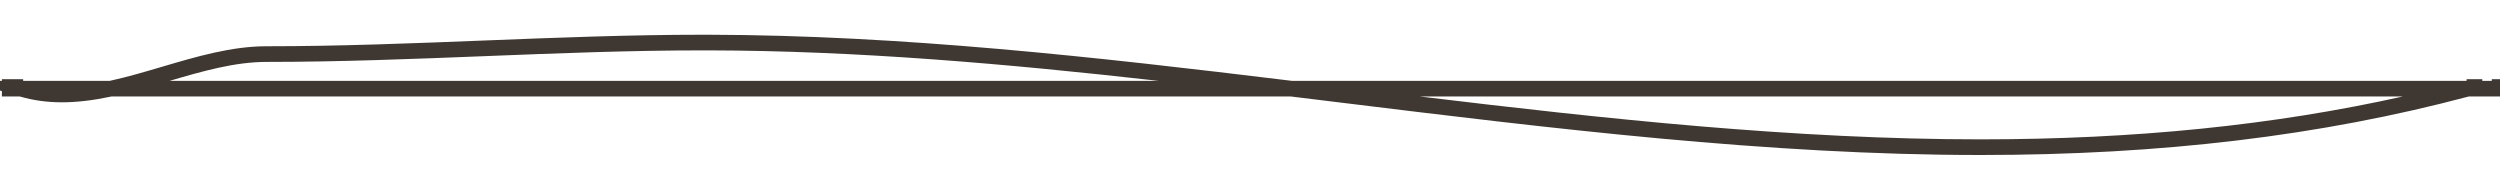
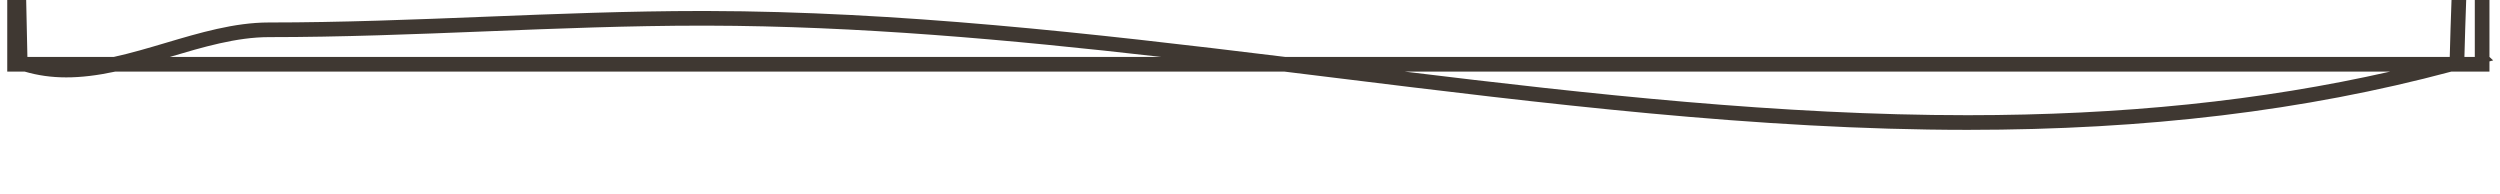
- <svg xmlns="http://www.w3.org/2000/svg" version="1.1" id="Layer_1" x="0px" y="0px" width="500px" height="39px" viewBox="0 0 500 39" enable-background="new 0 0 500 39" xml:space="preserve">
-   <g>
-     <path fill="#3F3832" d="M501.506,16.168v-0.333h-3.146v0.333h-1.905c0.003-0.11,0.006-0.223,0.01-0.333h-3.146   c-0.003,0.11-0.006,0.223-0.01,0.333H258.374c-39.5-4.813-78.142-9.136-116.612-9.221l-1.202-0.001   c-14.525,0-29.317,0.586-43.625,1.151C82.613,8.665,67.805,9.252,53.25,9.252c-6.95,0-14.001,2.082-20.82,4.095   c-3.441,1.017-7.001,2.066-10.464,2.82H4.633l-0.007-0.333H0.377v0.333H-6.5l6.878,2.059v1.071h3.586   c5.315,1.542,10.961,1.566,18.339,0h235.877l10.117,1.239C310.255,25.683,353.641,31.001,396.113,31   c36.083-0.001,68.024-3.829,97.642-11.703h7.751v-2.065l3.994-1.065L501.506,16.168L501.506,16.168z M36.867,16.168h-2.928   c6.412-1.892,13.019-3.785,19.312-3.785c14.618,0,29.459-0.588,43.811-1.157c14.275-0.565,29.037-1.15,43.499-1.15l1.195,0   c29.729,0.064,59.604,2.679,89.913,6.091H36.867z M396.113,27.871c-37.146,0.001-75.066-4.096-112.117-8.572h196.56   C454.701,25.059,426.938,27.87,396.113,27.871z" />
-   </g>
+ <svg xmlns="http://www.w3.org/2000/svg" version="1.1" id="Layer_1" x="0px" y="0px" width="511.641px" height="39.562px" viewBox="531.973 574 511.641 39.562" enable-background="new 531.973 574 511.641 39.562" xml:space="preserve">
+   <path fill="#3F3832" d="M1038.456,574v11.648h-2.125c0.093-3.818,0.225-7.742,0.365-11.648h-3.002  c-0.141,3.9-0.271,7.819-0.364,11.636l-0.048,0.013H794.981c-40.053-4.904-79.233-9.312-118.245-9.398l-1.216-0.001  c-14.728,0-29.729,0.597-44.236,1.175c-14.524,0.578-29.544,1.176-44.306,1.176c-7.034,0-14.178,2.12-21.087,4.171  c-3.495,1.037-7.107,2.109-10.625,2.878h-17.685L537.332,574h-3.876v11.648l0,0v1.933v1.067h3.55c5.386,1.574,11.105,1.599,18.581,0  h239.21l10.269,1.263c42.546,5.244,86.54,10.667,129.606,10.665c36.588-0.001,68.978-3.903,99.006-11.928h7.778v-2.084l0.761-0.204  l-0.761-0.712V574H1038.456z M569.469,585.648h-2.73c0.002-0.001,0.005-0.002,0.007-0.002c6.703-1.989,13.635-4.047,20.233-4.047  c14.821,0,29.871-0.6,44.425-1.179c14.479-0.576,29.449-1.172,44.117-1.172l1.21,0.001c30.697,0.068,61.547,2.829,92.856,6.398  H569.469z M934.672,597.576c-38.197,0.001-77.199-4.291-115.271-8.928h201.759C994.698,594.647,966.269,597.575,934.672,597.576z" />
</svg>
